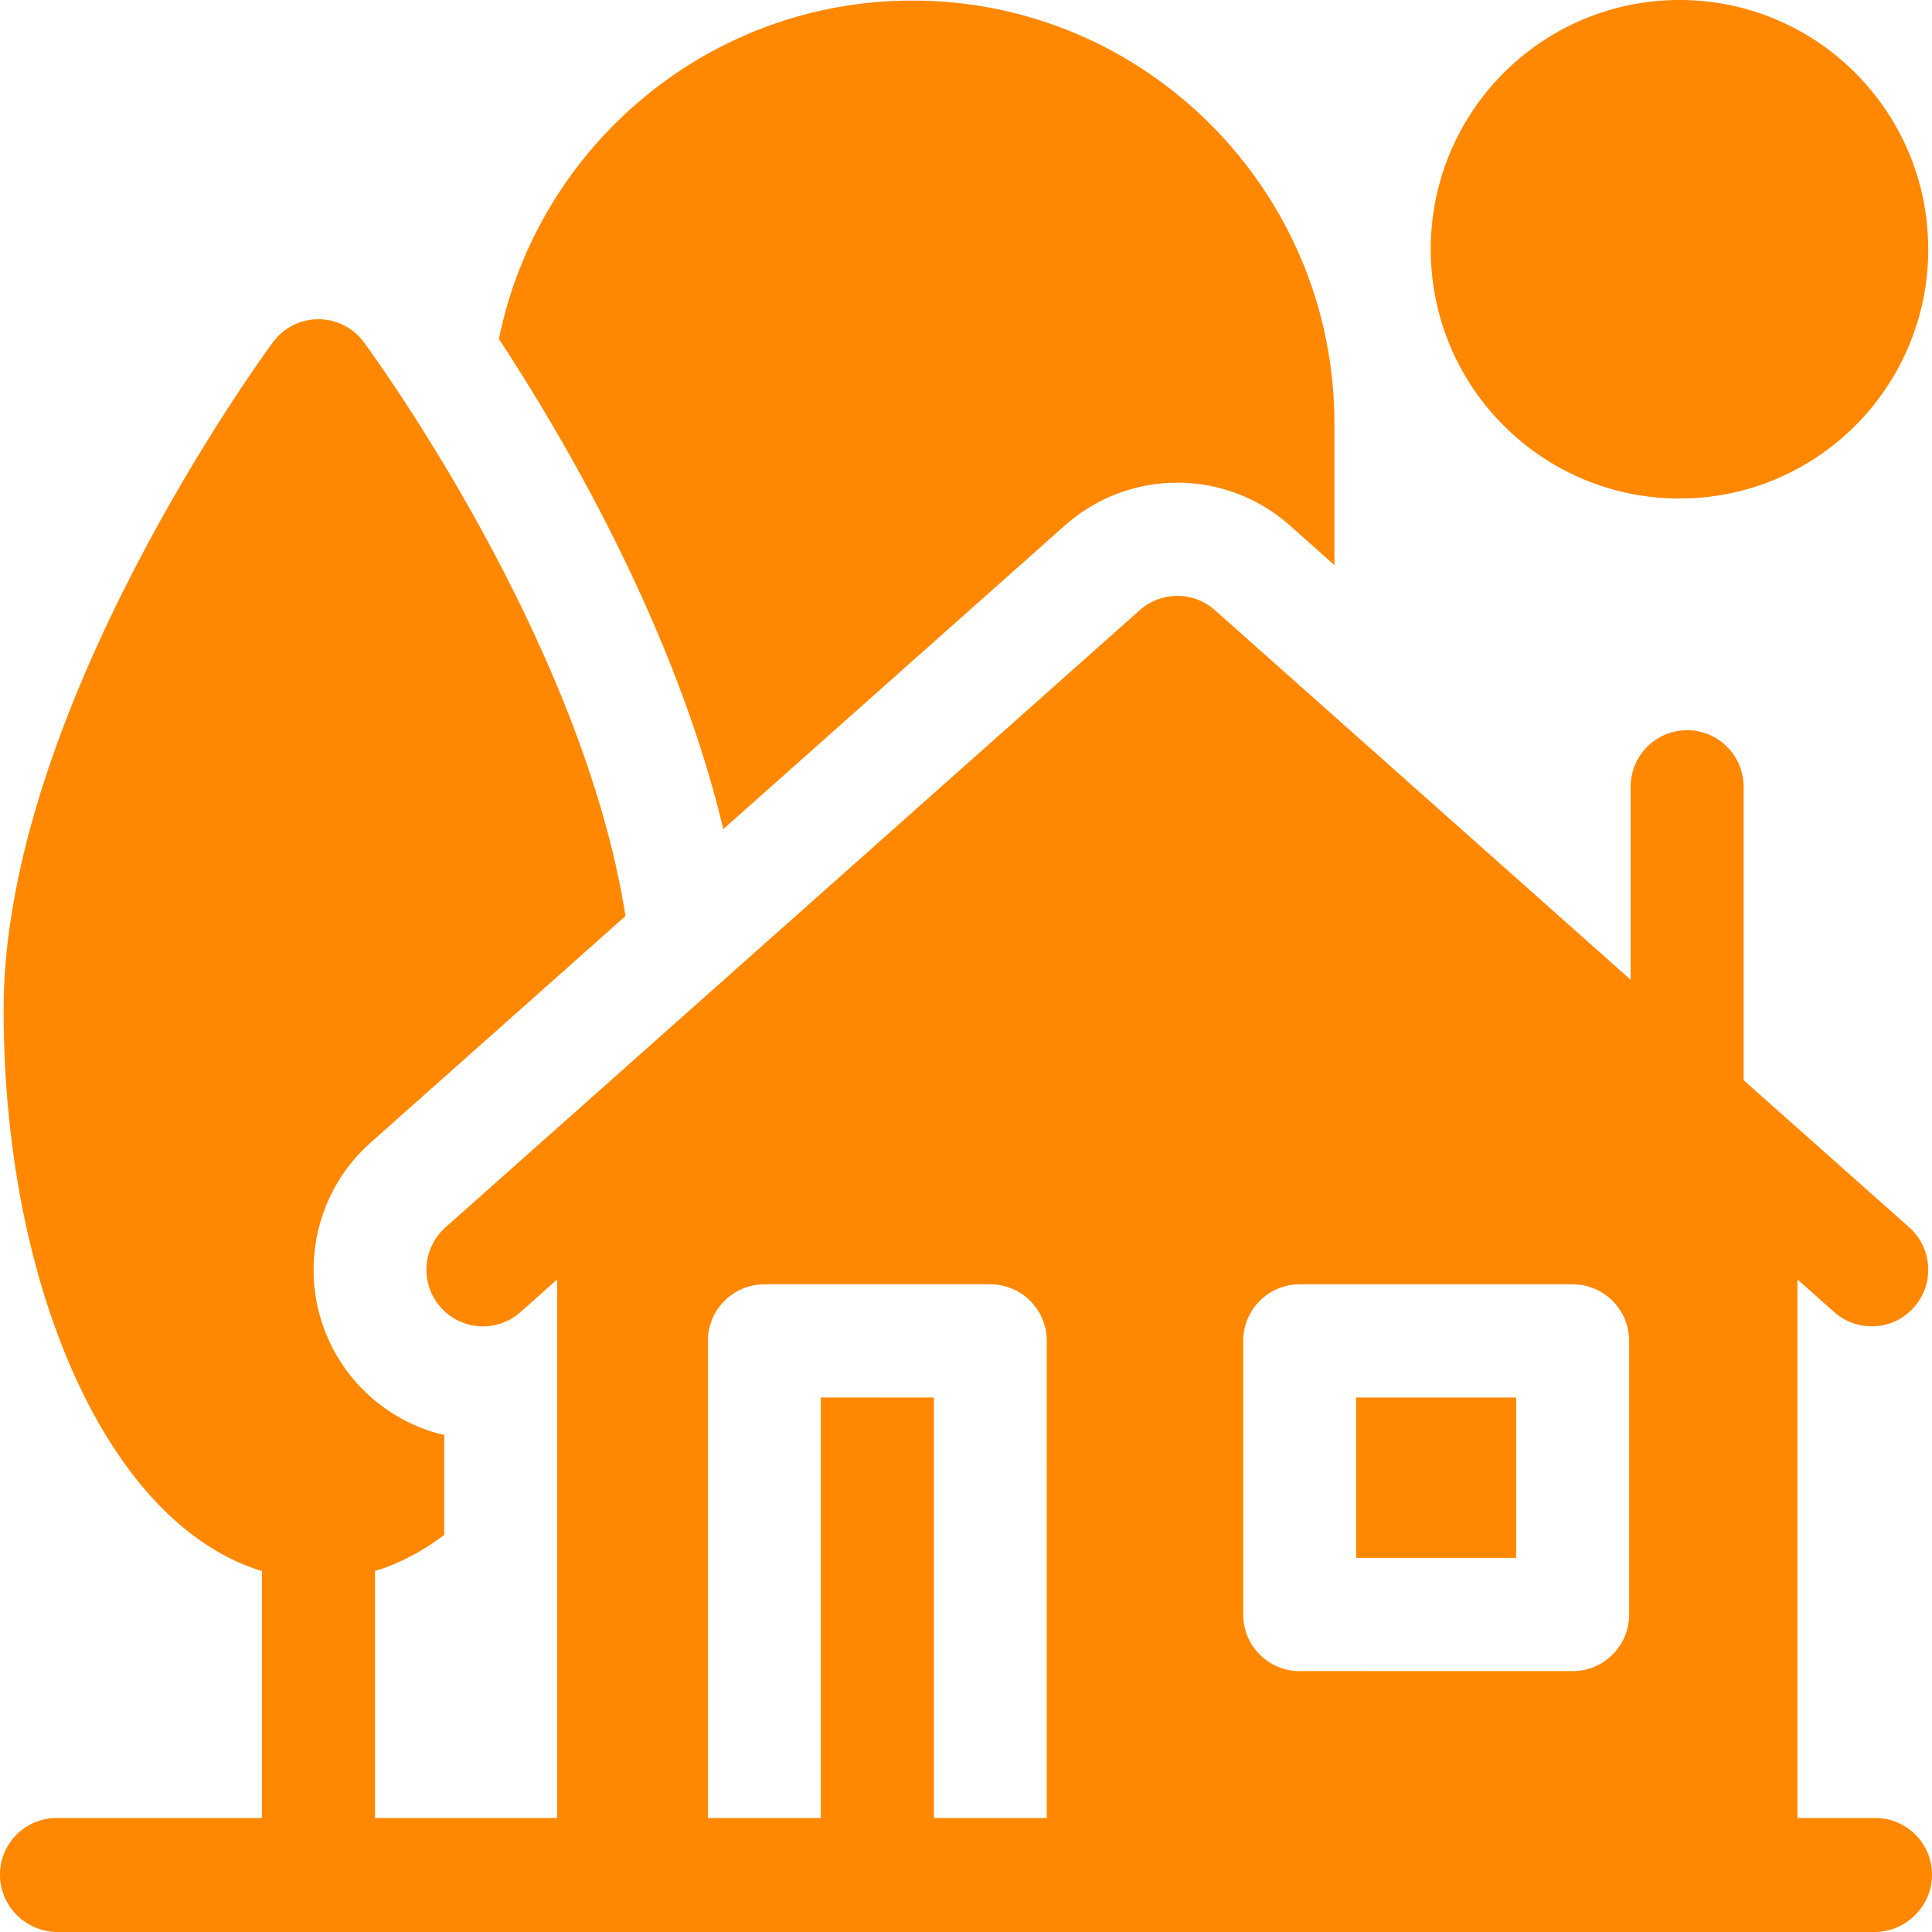
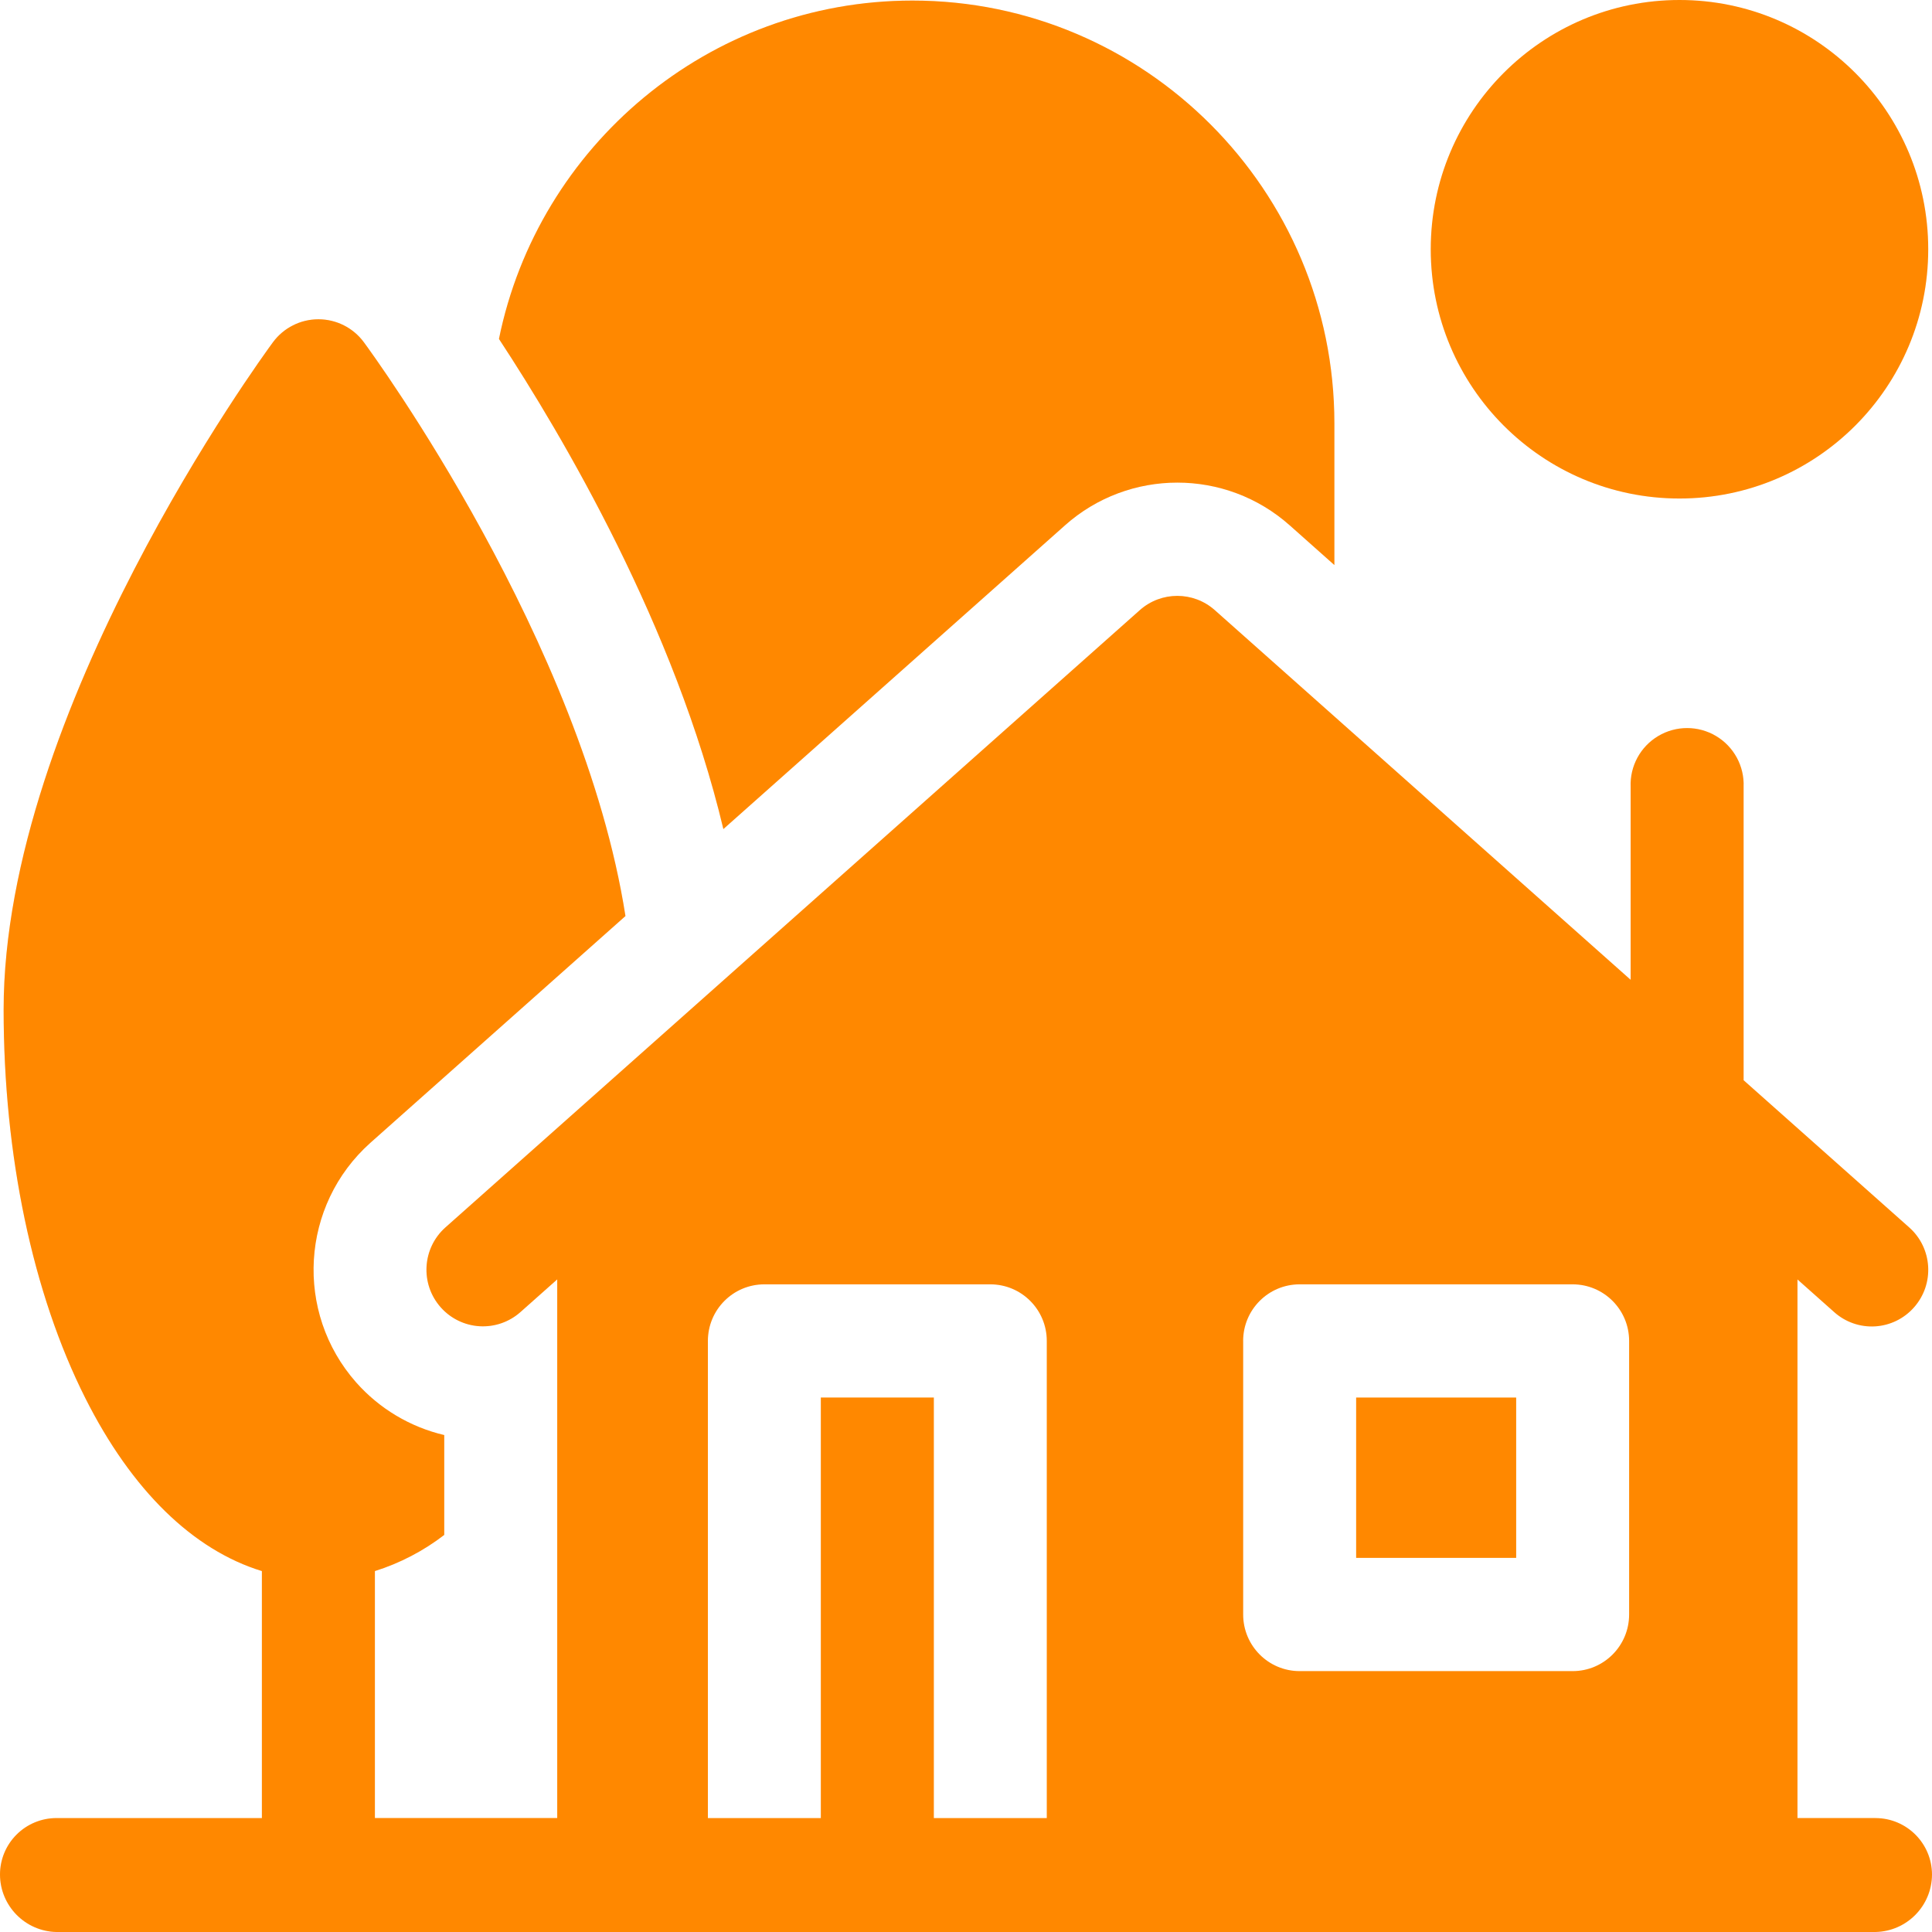
- <svg xmlns="http://www.w3.org/2000/svg" width="65" height="65" viewBox="0 0 65 65" fill="none">
-   <path d="M56.505 16.772C61.127 16.772 64.873 13.018 64.873 8.386C64.873 3.755 61.127 0 56.505 0C51.883 0 48.136 3.755 48.136 8.386C48.136 13.018 51.883 16.772 56.505 16.772Z" fill="url(#paint0_linear_1_649)" />
-   <path d="M56.505 16.772C61.127 16.772 64.873 13.018 64.873 8.386C64.873 3.755 61.127 0 56.505 0C51.883 0 48.136 3.755 48.136 8.386C48.136 13.018 51.883 16.772 56.505 16.772Z" fill="#FF8800" />
-   <path d="M45.626 47.019H51.01V52.413H45.626V47.019Z" fill="url(#paint1_linear_1_649)" />
-   <path d="M45.626 47.019H51.01V52.413H45.626V47.019Z" fill="#FF8800" />
-   <path d="M35.827 17.677C36.871 16.749 38.215 16.238 39.611 16.238C41.006 16.238 42.35 16.749 43.394 17.677L44.895 19.011V14.246C44.895 6.401 38.526 0.019 30.698 0.019C23.841 0.019 18.104 4.916 16.786 11.403C18.942 14.684 22.719 21.097 24.335 27.893L35.827 17.677Z" fill="url(#paint2_linear_1_649)" />
-   <path d="M35.827 17.677C36.871 16.749 38.215 16.238 39.611 16.238C41.006 16.238 42.35 16.749 43.394 17.677L44.895 19.011V14.246C44.895 6.401 38.526 0.019 30.698 0.019C23.841 0.019 18.104 4.916 16.786 11.403C18.942 14.684 22.719 21.097 24.335 27.893L35.827 17.677Z" fill="#FF8800" />
-   <path d="M63.099 61.166H60.474V43.044L61.711 44.144C62.073 44.466 62.523 44.624 62.972 44.624C63.496 44.624 64.019 44.407 64.394 43.983C65.091 43.196 65.019 41.992 64.234 41.294L58.662 36.342V26.471C58.662 25.419 57.811 24.567 56.761 24.567C55.712 24.567 54.861 25.419 54.861 26.471V32.963L40.872 20.527C40.152 19.887 39.069 19.887 38.349 20.527L14.987 41.294C14.202 41.992 14.13 43.196 14.827 43.983C15.523 44.77 16.725 44.842 17.51 44.144L18.747 43.044V61.166H12.613V52.857C13.425 52.608 14.206 52.2 14.946 51.641V48.282C13.81 48.014 12.771 47.401 11.983 46.511C9.897 44.154 10.113 40.536 12.465 38.445L21.043 30.819C19.599 21.588 12.573 11.963 12.241 11.513C11.883 11.027 11.316 10.74 10.713 10.74C10.11 10.74 9.542 11.027 9.184 11.513C8.814 12.015 0.122 23.919 0.122 33.969C0.122 38.874 1.098 43.516 2.871 47.038C4.434 50.146 6.499 52.15 8.812 52.857V61.166H1.901C0.851 61.166 0 62.019 0 63.071C0 64.123 0.851 64.976 1.901 65H63.099C64.149 64.976 65 64.123 65 63.071C65 62.019 64.149 61.166 63.099 61.166ZM41.825 45.114C41.825 44.062 42.676 43.209 43.726 43.209H52.91C53.96 43.209 54.811 44.062 54.811 45.114V54.318C54.811 55.37 53.96 56.223 52.91 56.223H43.726C42.676 56.223 41.825 55.37 41.825 54.318V45.114ZM31.418 61.166V47.019H27.616V61.166H23.815V45.114C23.815 44.062 24.666 43.209 25.716 43.209H33.318C34.368 43.209 35.219 44.062 35.219 45.114V61.166H31.418Z" fill="url(#paint3_linear_1_649)" />
-   <path d="M63.099 61.166H60.474V43.044L61.711 44.144C62.073 44.466 62.523 44.624 62.972 44.624C63.496 44.624 64.019 44.407 64.394 43.983C65.091 43.196 65.019 41.992 64.234 41.294L58.662 36.342V26.471C58.662 25.419 57.811 24.567 56.761 24.567C55.712 24.567 54.861 25.419 54.861 26.471V32.963L40.872 20.527C40.152 19.887 39.069 19.887 38.349 20.527L14.987 41.294C14.202 41.992 14.13 43.196 14.827 43.983C15.523 44.77 16.725 44.842 17.51 44.144L18.747 43.044V61.166H12.613V52.857C13.425 52.608 14.206 52.2 14.946 51.641V48.282C13.81 48.014 12.771 47.401 11.983 46.511C9.897 44.154 10.113 40.536 12.465 38.445L21.043 30.819C19.599 21.588 12.573 11.963 12.241 11.513C11.883 11.027 11.316 10.74 10.713 10.74C10.11 10.74 9.542 11.027 9.184 11.513C8.814 12.015 0.122 23.919 0.122 33.969C0.122 38.874 1.098 43.516 2.871 47.038C4.434 50.146 6.499 52.15 8.812 52.857V61.166H1.901C0.851 61.166 0 62.019 0 63.071C0 64.123 0.851 64.976 1.901 65H63.099C64.149 64.976 65 64.123 65 63.071C65 62.019 64.149 61.166 63.099 61.166ZM41.825 45.114C41.825 44.062 42.676 43.209 43.726 43.209H52.91C53.96 43.209 54.811 44.062 54.811 45.114V54.318C54.811 55.37 53.96 56.223 52.91 56.223H43.726C42.676 56.223 41.825 55.37 41.825 54.318V45.114ZM31.418 61.166V47.019H27.616V61.166H23.815V45.114C23.815 44.062 24.666 43.209 25.716 43.209H33.318C34.368 43.209 35.219 44.062 35.219 45.114V61.166H31.418Z" fill="#FF8800" />
+ <svg xmlns="http://www.w3.org/2000/svg" width="65" height="65" fill="none">
+   <path d="M56.505 16.772c4.621 0 8.368-3.754 8.368-8.386C64.873 3.755 61.126 0 56.505 0c-4.622 0-8.369 3.755-8.369 8.386 0 4.632 3.747 8.386 8.369 8.386z" fill="url(#paint0_linear_1_649)" />
+   <path d="M56.505 16.772c4.621 0 8.368-3.754 8.368-8.386C64.873 3.755 61.126 0 56.505 0c-4.622 0-8.369 3.755-8.369 8.386 0 4.632 3.747 8.386 8.369 8.386z" fill="#F80" />
+   <path d="M45.626 47.019h5.384v5.394h-5.384V47.02z" fill="url(#paint1_linear_1_649)" />
+   <path d="M45.626 47.019h5.384v5.394h-5.384V47.02z" fill="#F80" />
+   <path d="M35.827 17.677a5.69 5.69 0 017.567 0l1.5 1.334v-4.765C44.895 6.4 38.527.019 30.699.019c-6.857 0-12.594 4.897-13.912 11.384 2.156 3.281 5.933 9.694 7.55 16.49l11.491-10.216z" fill="url(#paint2_linear_1_649)" />
+   <path d="M35.827 17.677a5.69 5.69 0 017.567 0l1.5 1.334v-4.765C44.895 6.4 38.527.019 30.699.019c-6.857 0-12.594 4.897-13.912 11.384 2.156 3.281 5.933 9.694 7.55 16.49l11.491-10.216z" fill="#F80" />
+   <path d="M63.1 61.166h-2.626v-18.12l1.237 1.1a1.894 1.894 0 002.683-.16 1.907 1.907 0 00-.16-2.69l-5.572-4.953v-9.87a1.902 1.902 0 10-3.801-.001v6.492L40.87 20.527a1.898 1.898 0 00-2.522 0L14.987 41.294a1.907 1.907 0 00-.16 2.689 1.898 1.898 0 002.683.16l1.237-1.099v18.122h-6.134v-8.309a7.519 7.519 0 002.333-1.216v-3.36a5.703 5.703 0 01-2.963-1.77 5.729 5.729 0 01.482-8.066l8.578-7.626c-1.444-9.231-8.47-18.856-8.802-19.306a1.9 1.9 0 00-3.057 0c-.37.502-9.062 12.406-9.062 22.456 0 4.905.976 9.547 2.749 13.07 1.563 3.107 3.628 5.111 5.94 5.818v8.31h-6.91A1.9 1.9 0 000 63.07 1.94 1.94 0 001.9 65h61.2a1.94 1.94 0 001.9-1.929 1.903 1.903 0 00-1.9-1.904zM41.824 45.114c0-1.052.851-1.904 1.9-1.904h9.185c1.05 0 1.901.852 1.901 1.904v9.204c0 1.052-.85 1.905-1.9 1.905h-9.185c-1.05 0-1.9-.853-1.9-1.905v-9.204zM31.418 61.167V47.019h-3.802v14.148h-3.8V45.114c0-1.052.85-1.904 1.9-1.904h7.602c1.05 0 1.9.852 1.9 1.904v16.053h-3.8z" fill="url(#paint3_linear_1_649)" />
+   <path d="M63.1 61.166h-2.626v-18.12l1.237 1.1a1.894 1.894 0 002.683-.16 1.907 1.907 0 00-.16-2.69l-5.572-4.953v-9.87a1.902 1.902 0 10-3.801-.001v6.492L40.87 20.527a1.898 1.898 0 00-2.522 0L14.987 41.294a1.907 1.907 0 00-.16 2.689 1.898 1.898 0 002.683.16l1.237-1.099v18.122h-6.134v-8.309a7.519 7.519 0 002.333-1.216v-3.36a5.703 5.703 0 01-2.963-1.77 5.729 5.729 0 01.482-8.066l8.578-7.626c-1.444-9.231-8.47-18.856-8.802-19.306a1.9 1.9 0 00-3.057 0c-.37.502-9.062 12.406-9.062 22.456 0 4.905.976 9.547 2.749 13.07 1.563 3.107 3.628 5.111 5.94 5.818v8.31h-6.91A1.9 1.9 0 000 63.07 1.94 1.94 0 001.9 65h61.2a1.94 1.94 0 001.9-1.929 1.903 1.903 0 00-1.9-1.904zM41.824 45.114c0-1.052.851-1.904 1.9-1.904h9.185c1.05 0 1.901.852 1.901 1.904v9.204c0 1.052-.85 1.905-1.9 1.905h-9.185c-1.05 0-1.9-.853-1.9-1.905v-9.204zM31.418 61.167V47.019h-3.802v14.148h-3.8V45.114c0-1.052.85-1.904 1.9-1.904h7.602c1.05 0 1.9.852 1.9 1.904v16.053h-3.8z" fill="#F80" />
  <defs>
    <linearGradient id="paint0_linear_1_649" x1="3" y1="29" x2="65" y2="65" gradientUnits="userSpaceOnUse">
      <stop stop-color="#FFECDE" />
-       <stop offset="1" stop-color="white" />
+       <stop offset="1" stop-color="#fff" />
    </linearGradient>
    <linearGradient id="paint1_linear_1_649" x1="3" y1="29" x2="65" y2="65" gradientUnits="userSpaceOnUse">
      <stop stop-color="#FFECDE" />
-       <stop offset="1" stop-color="white" />
+       <stop offset="1" stop-color="#fff" />
    </linearGradient>
    <linearGradient id="paint2_linear_1_649" x1="3" y1="29" x2="65" y2="65" gradientUnits="userSpaceOnUse">
      <stop stop-color="#FFECDE" />
-       <stop offset="1" stop-color="white" />
+       <stop offset="1" stop-color="#fff" />
    </linearGradient>
    <linearGradient id="paint3_linear_1_649" x1="3" y1="29" x2="65" y2="65" gradientUnits="userSpaceOnUse">
      <stop stop-color="#FFECDE" />
-       <stop offset="1" stop-color="white" />
+       <stop offset="1" stop-color="#fff" />
    </linearGradient>
  </defs>
</svg>
